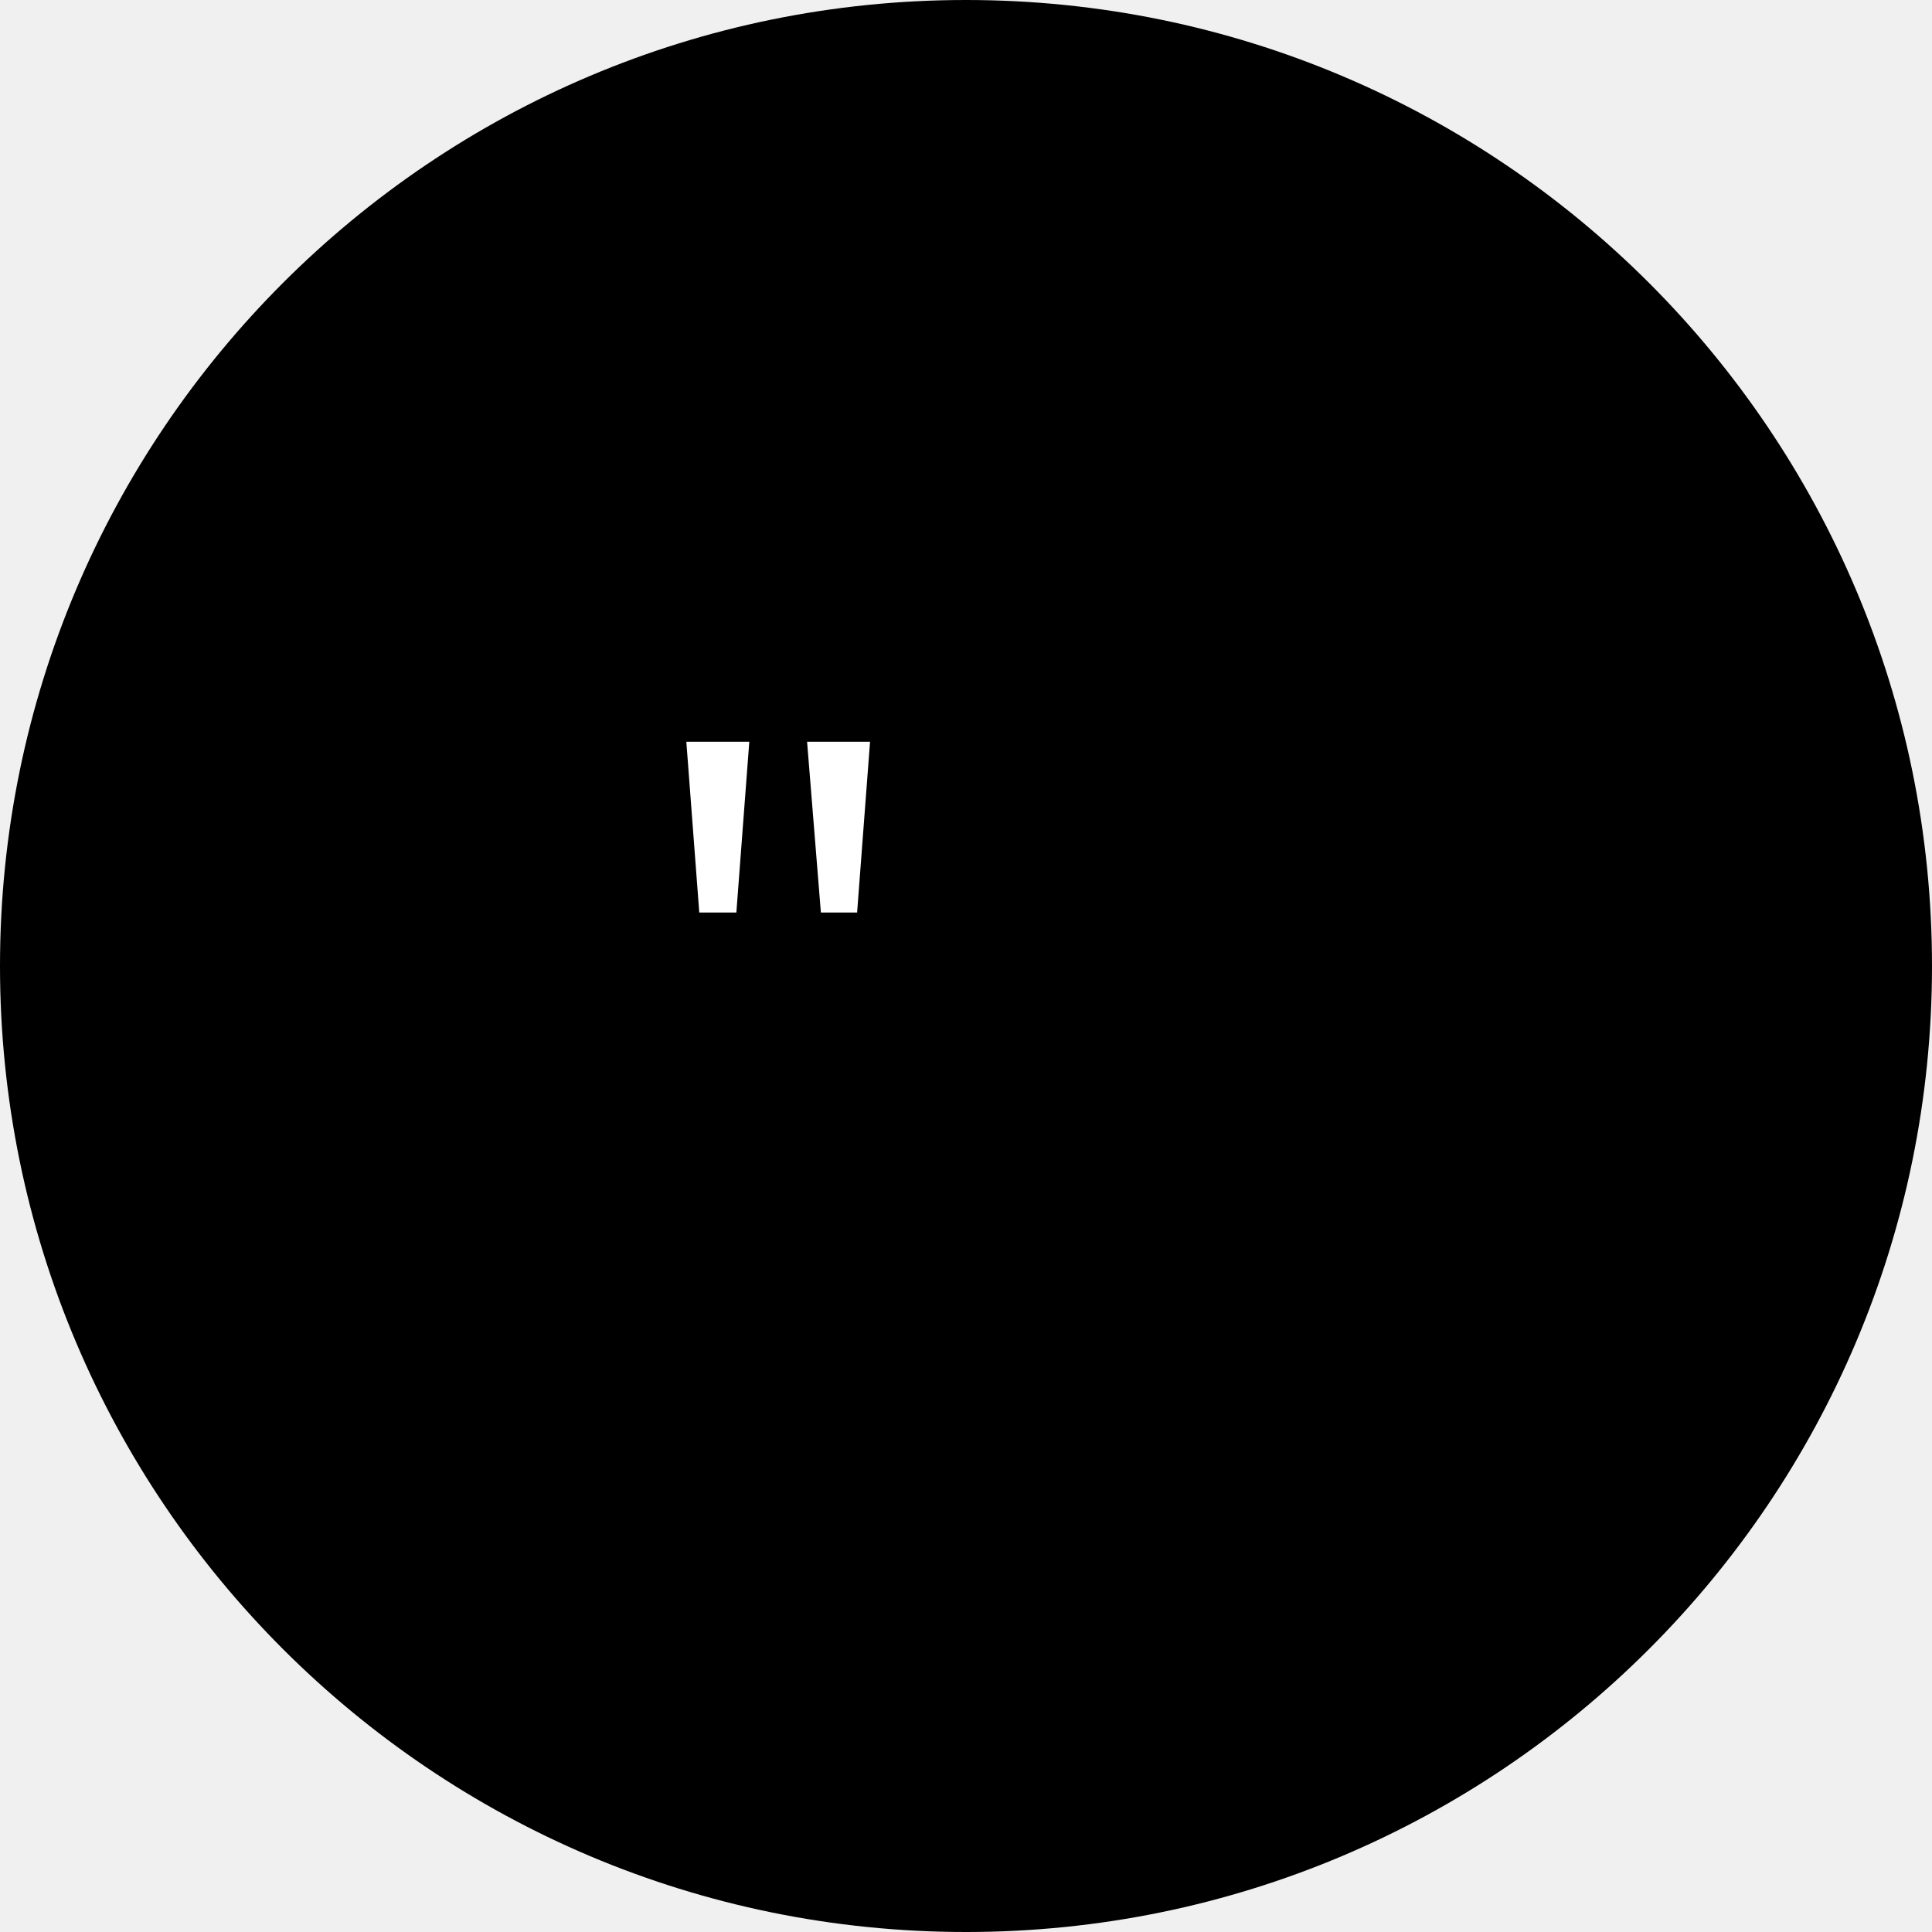
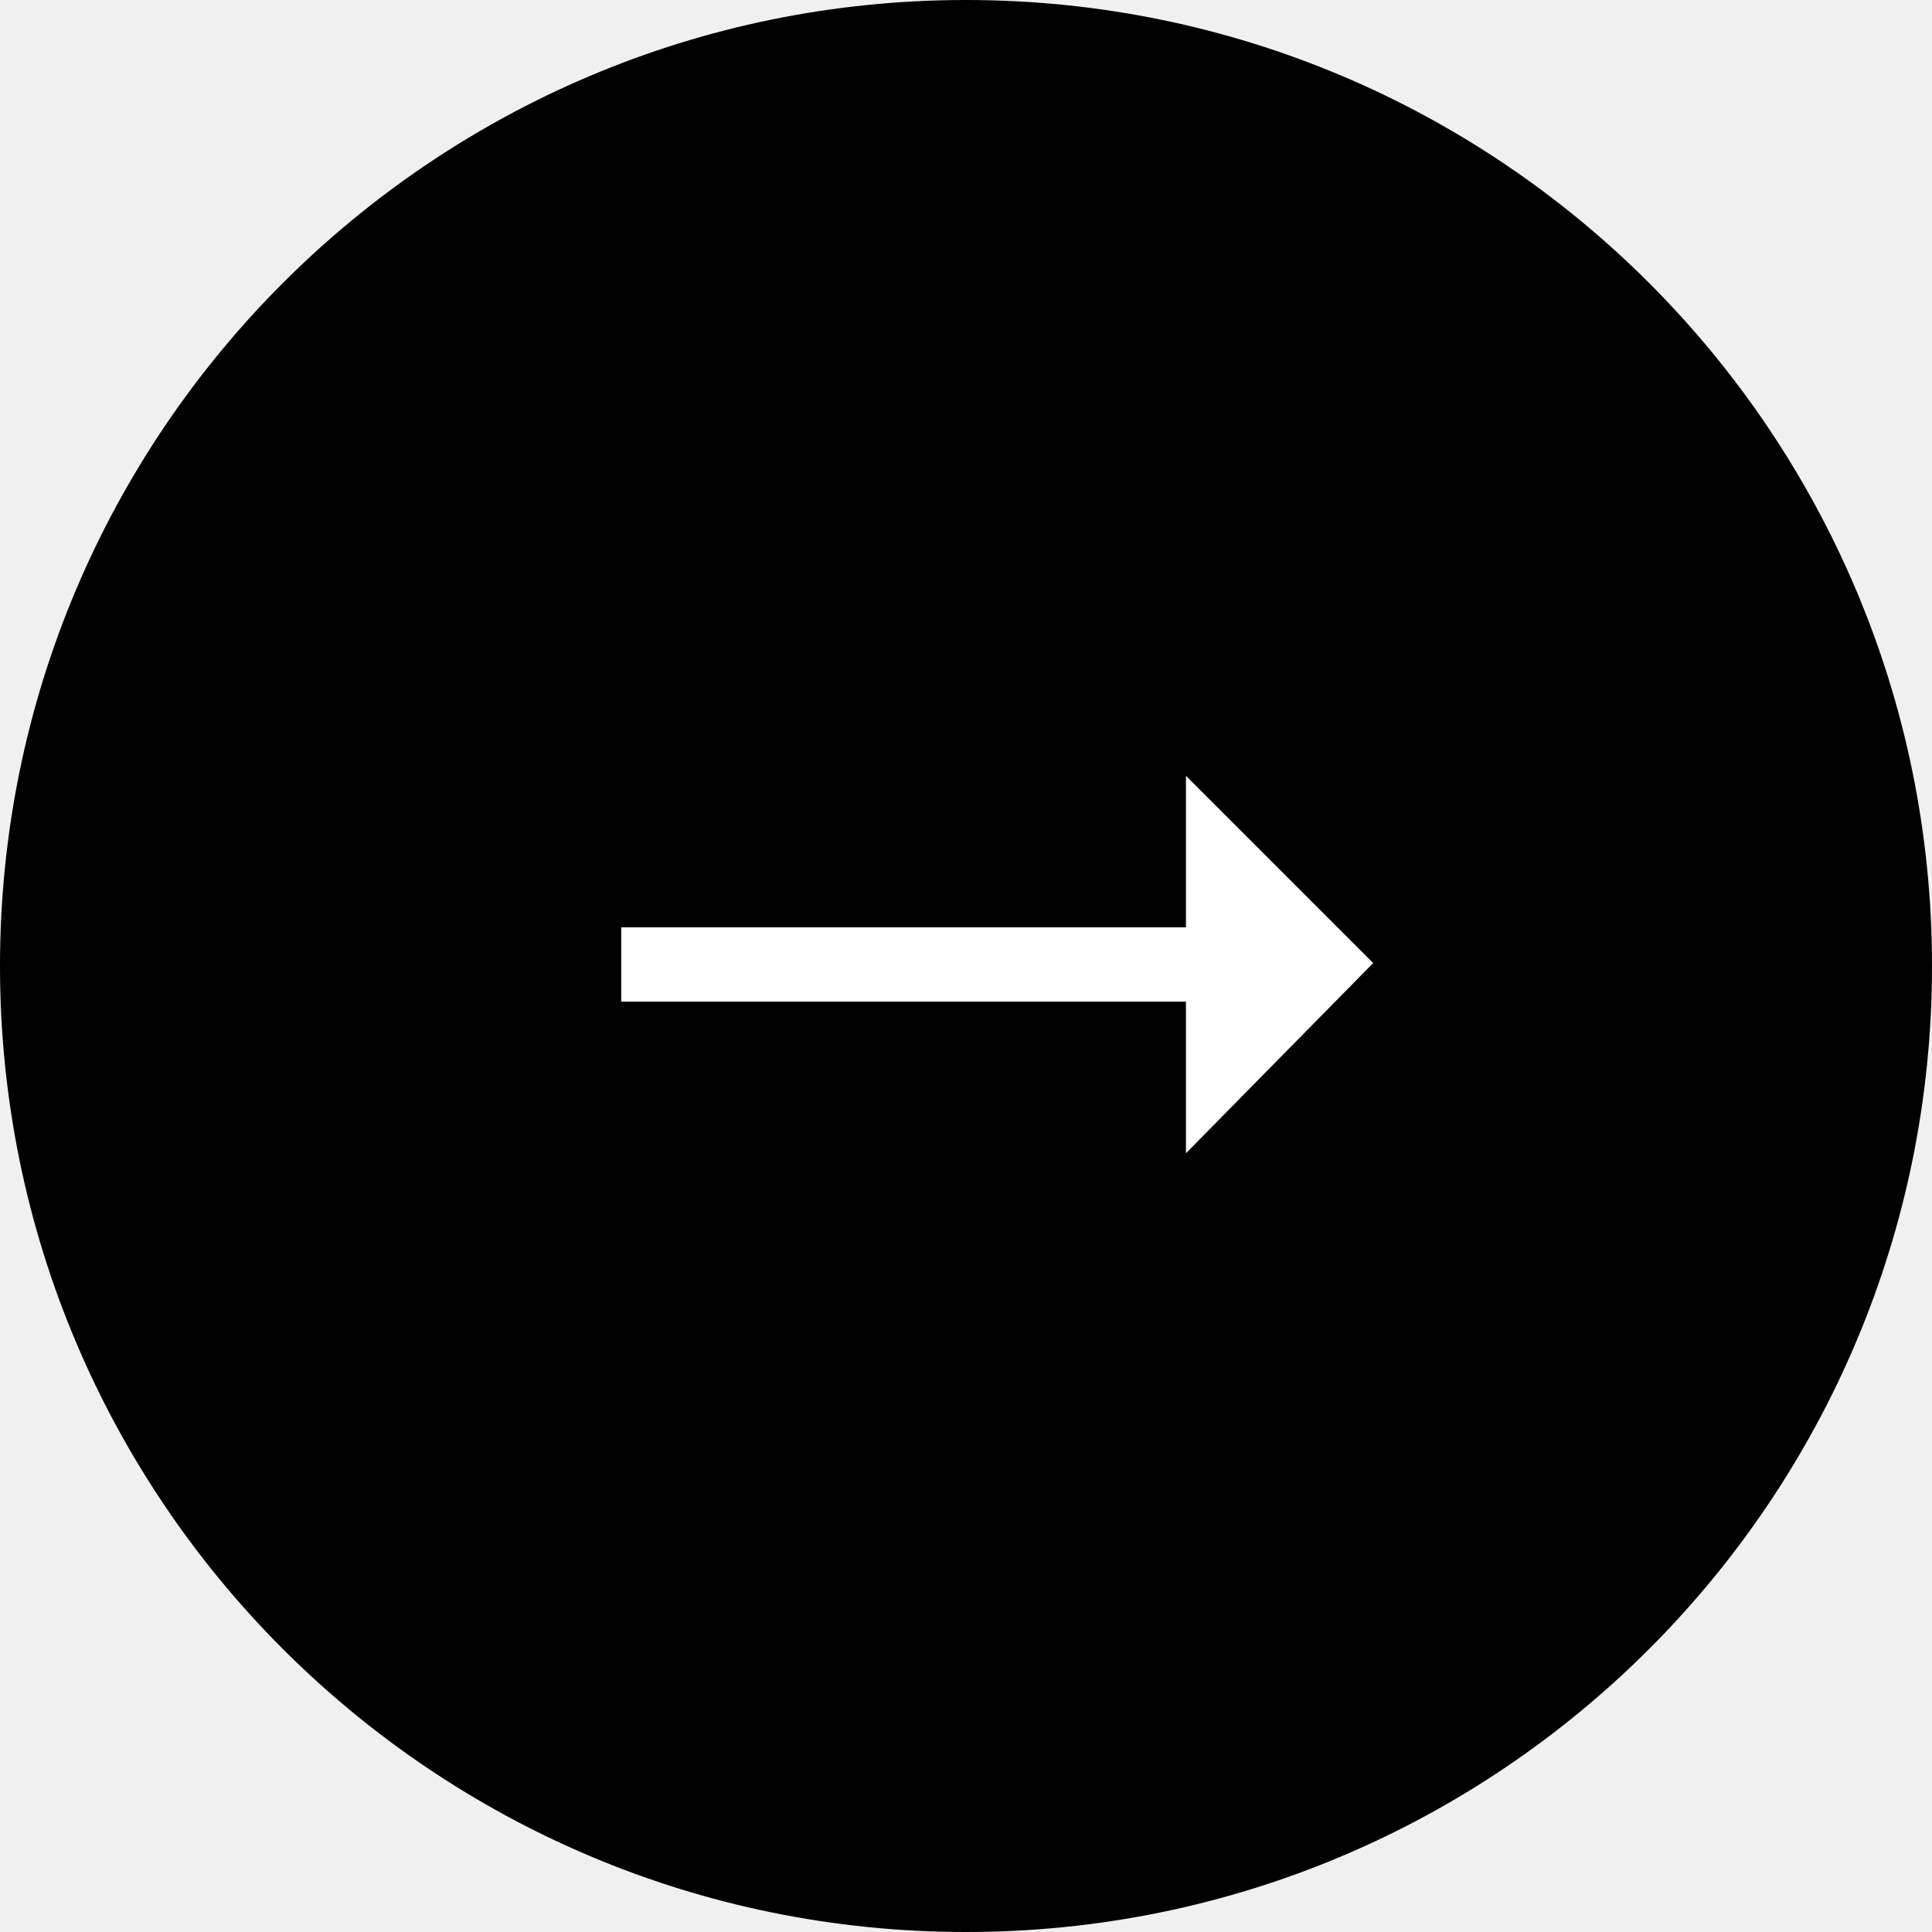
- <svg xmlns="http://www.w3.org/2000/svg" width="35" height="35" viewBox="0 0 35 35">
-   <g id="Group_158" data-name="Group 158" transform="translate(0.295)">
-     <circle id="Ellipse_11" data-name="Ellipse 11" cx="17.5" cy="17.5" r="17.5" transform="translate(-0.295)" />
-     <text id="_" data-name="&quot;" transform="translate(16.705 22)" fill="#fff" font-size="12" font-family="Wingdings3, 'Wingdings 3'" letter-spacing="0.025em">
-       <tspan x="-5.347" y="0">"</tspan>
-     </text>
+ <svg xmlns="http://www.w3.org/2000/svg" version="1.1" id="Arrow" x="0px" y="0px" viewBox="0 0 65 65" style="enable-background:new 0 0 65 65;" xml:space="preserve">
+   <style type="text/css">.st0{enable-background:new;}.st1{fill:#FFFFFF;}</style>
+   <circle id="Ellipse_17" cx="32.5" cy="32.5" r="32.5" />
+   <g class="st0">
+     <path class="st1" d="M39.9,38.8v-5.1h-19v-2.5h19v-5.1l6.3,6.3L39.9,38.8z" />
  </g>
</svg>
